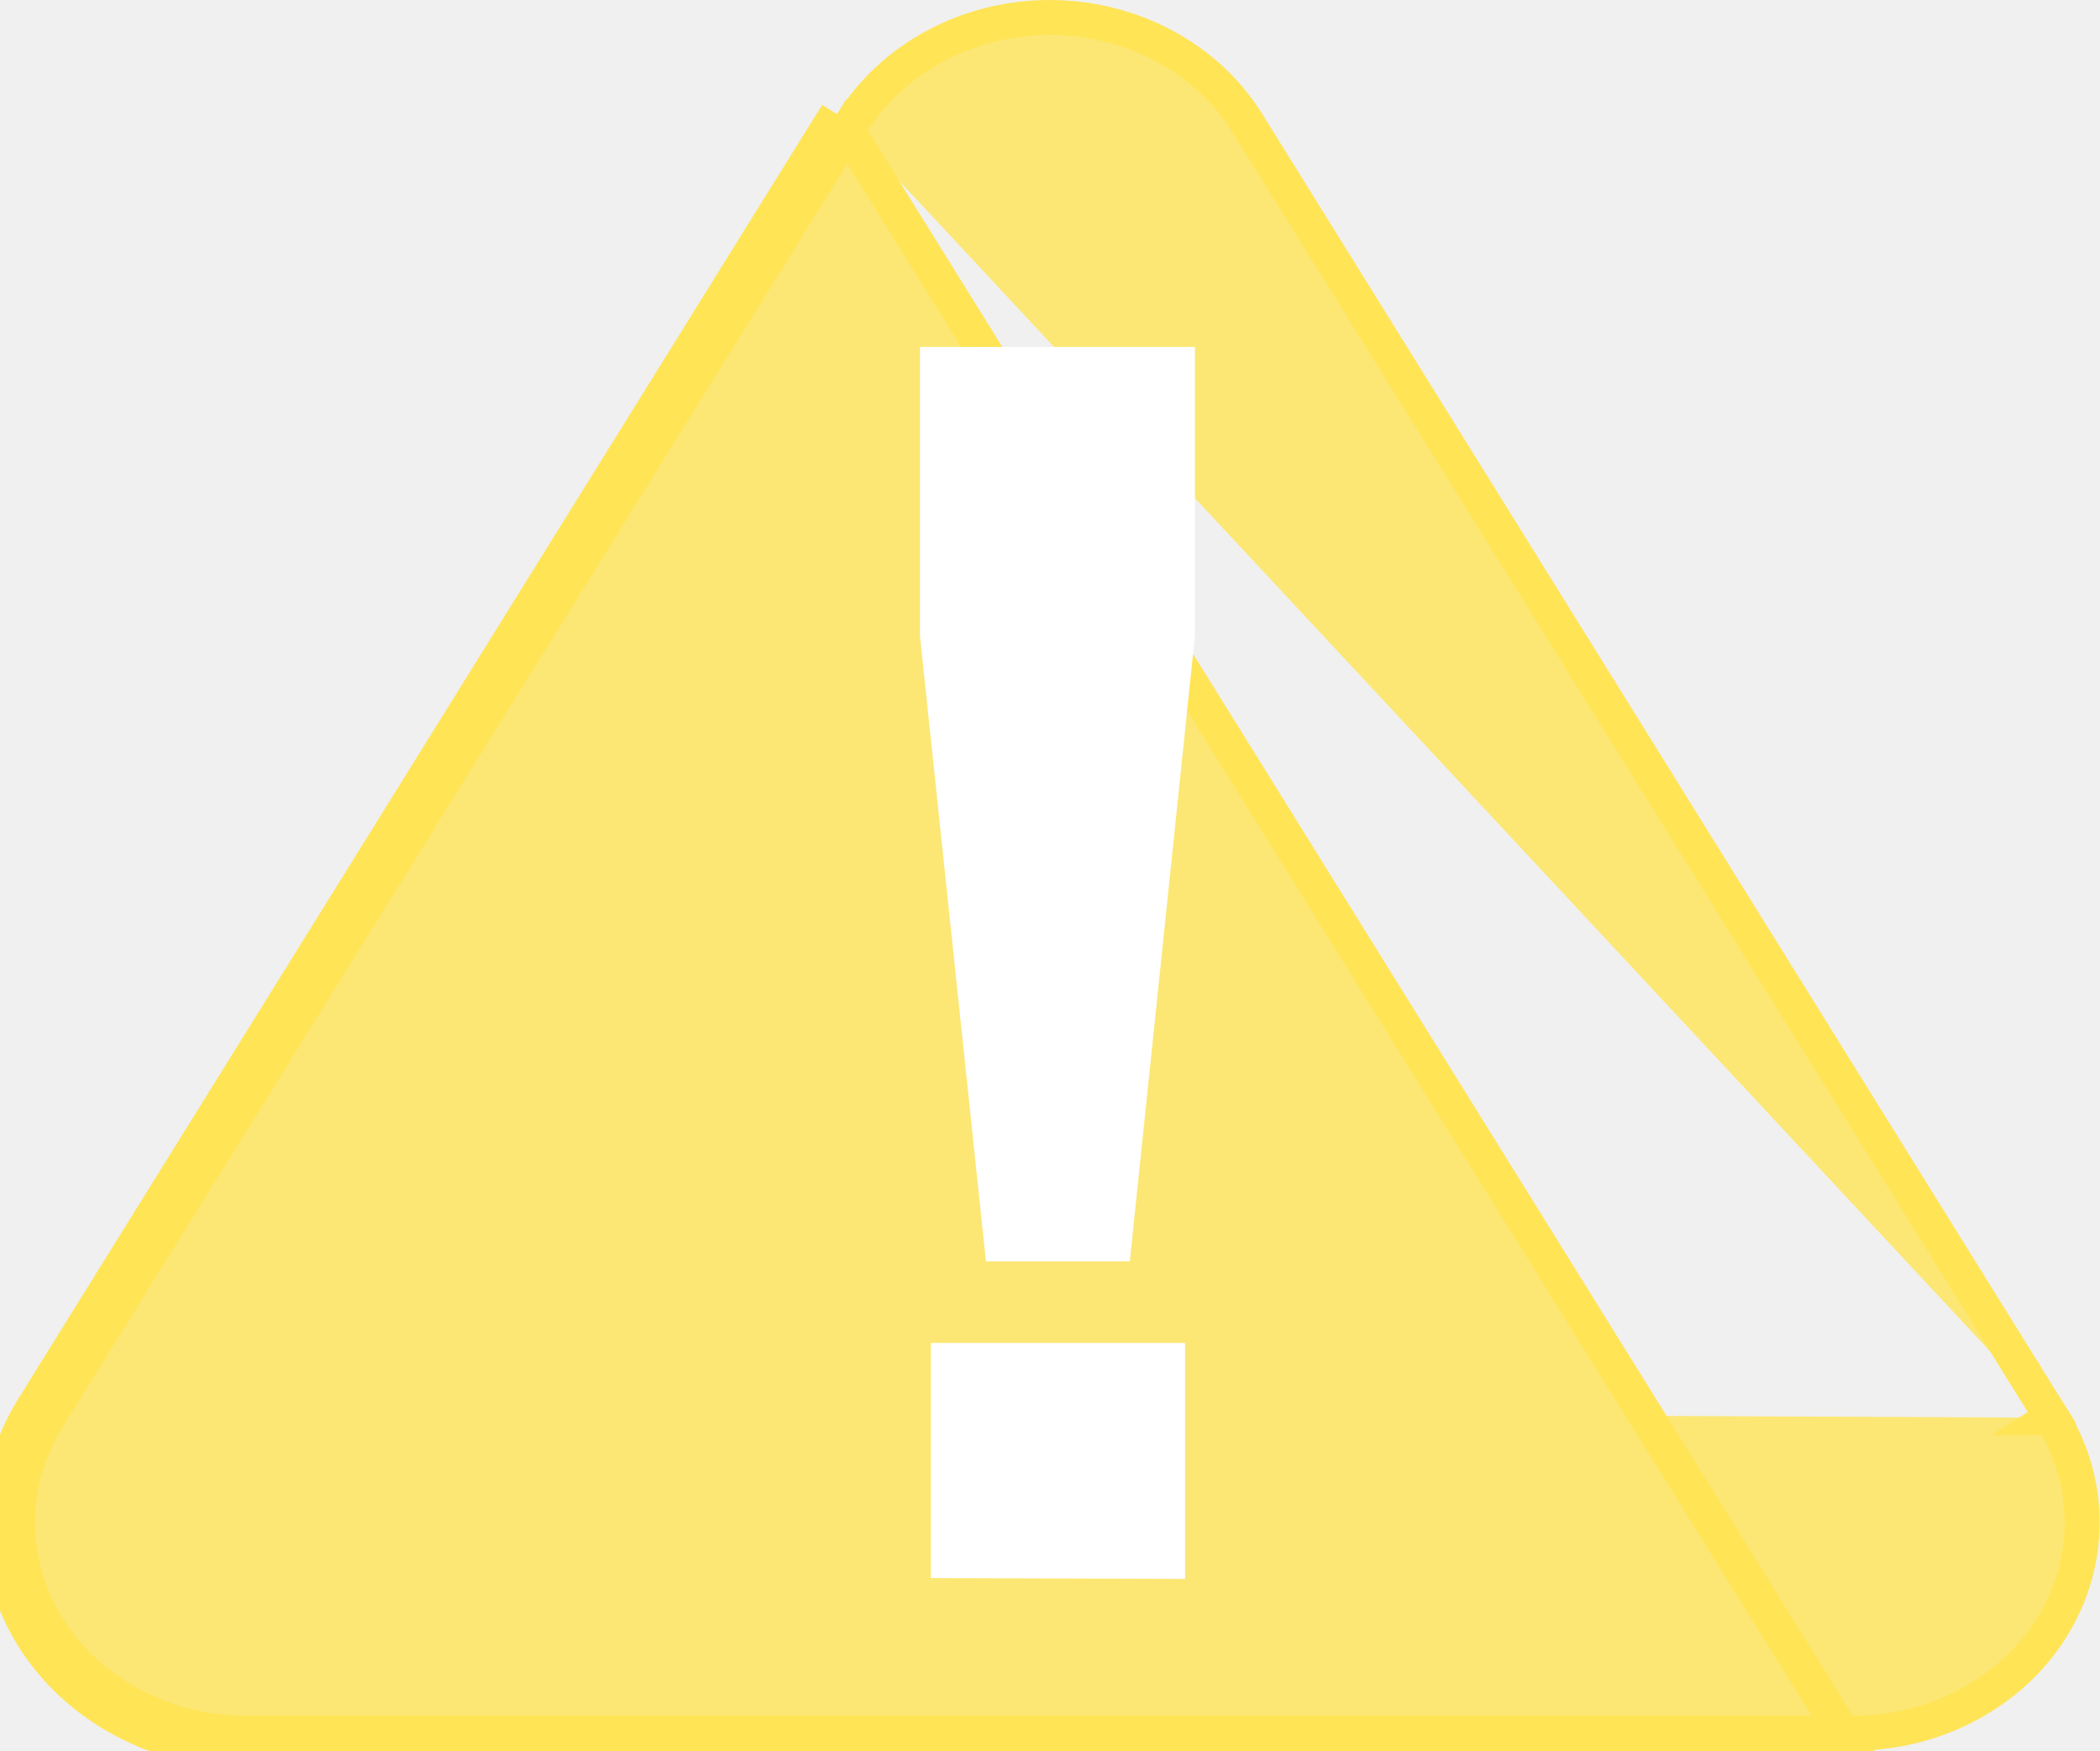
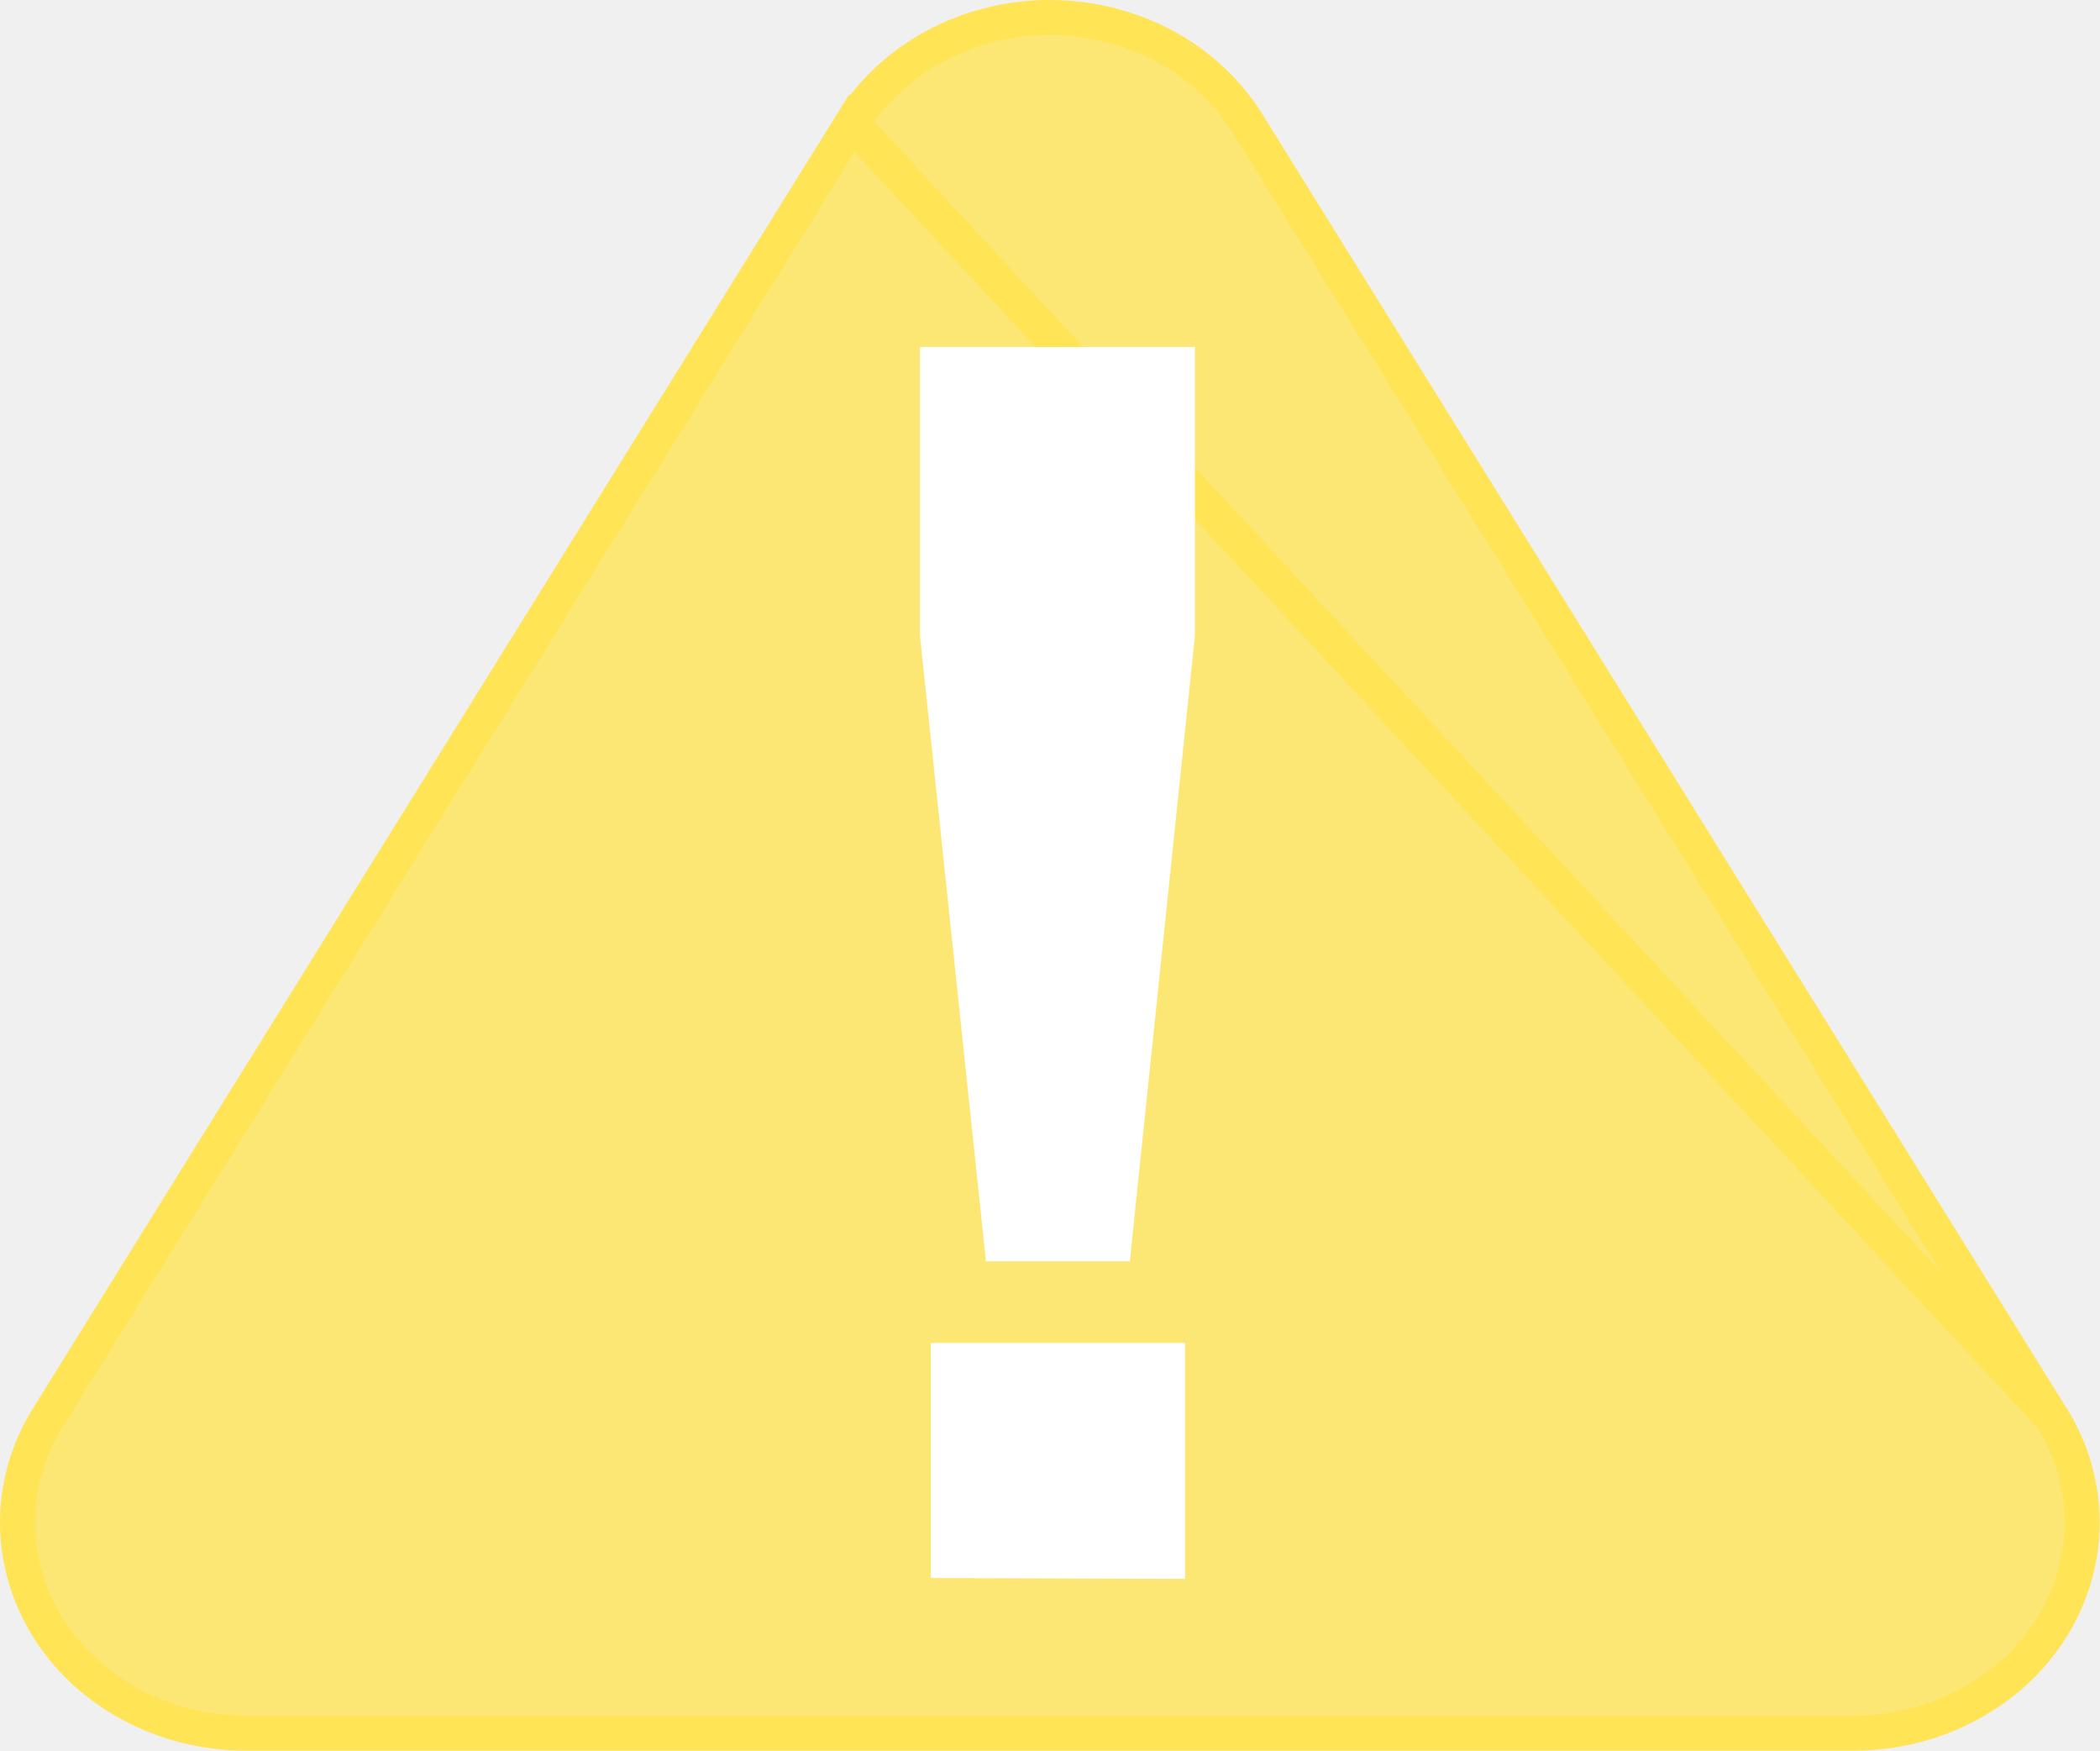
- <svg xmlns="http://www.w3.org/2000/svg" width="12" height="10" viewBox="0 0 12 10" fill="none">
-   <path d="M0.188 8.046C0.065 8.244 -0 8.469 0 8.698C0 8.927 0.065 9.152 0.188 9.35C0.312 9.548 0.489 9.712 0.703 9.826C0.916 9.941 1.158 10.001 1.404 10.001H10.594L4.783 0.652M0.188 8.046L0.273 8.099C0.159 8.282 0.1 8.488 0.1 8.698C0.1 8.908 0.16 9.114 0.273 9.297C0.387 9.48 0.551 9.632 0.75 9.738C0.948 9.845 1.174 9.901 1.404 9.901H1.404H10.594H10.594C10.824 9.901 11.05 9.845 11.248 9.738C11.447 9.632 11.611 9.48 11.725 9.297C11.838 9.114 11.898 8.908 11.898 8.698C11.898 8.488 11.839 8.282 11.725 8.099M0.188 8.046L0.273 8.099L4.868 0.704L4.783 0.652M0.188 8.046L4.783 0.652M11.725 8.099L11.726 8.099L11.81 8.046L11.725 8.099ZM11.725 8.099L7.128 0.704L7.128 0.704C7.015 0.522 6.851 0.369 6.653 0.263C6.454 0.156 6.228 0.1 5.998 0.1C5.768 0.1 5.543 0.156 5.344 0.263C5.146 0.369 4.982 0.522 4.868 0.704L4.783 0.652" fill="#FFE456" fill-opacity="0.8" stroke="#FFE456" stroke-width="0.2" />
+ <svg xmlns="http://www.w3.org/2000/svg" viewBox="0 0 12 10" fill="none">
+   <path d="M0.273 8.099L4.868 0.704L11.726 8.099C11.839 8.282 11.898 8.488 11.898 8.698C11.898 8.908 11.838 9.114 11.725 9.297C11.611 9.48 11.447 9.632 11.248 9.738C11.05 9.845 10.824 9.901 10.594 9.901H10.594H1.404H1.404C1.174 9.901 0.948 9.845 0.75 9.738C0.551 9.632 0.387 9.48 0.273 9.297C0.16 9.114 0.1 8.908 0.1 8.698C0.1 8.488 0.159 8.282 0.273 8.099C0.273 8.099 0.273 8.099 0.273 8.099ZM7.128 0.704L11.725 8.099L4.868 0.704C4.982 0.522 5.146 0.369 5.344 0.263C5.543 0.156 5.768 0.1 5.998 0.1C6.228 0.1 6.454 0.156 6.653 0.263C6.851 0.369 7.015 0.522 7.128 0.704L7.128 0.704Z" fill="#FFE456" fill-opacity="0.8" stroke="#FFE456" stroke-width="0.2" />
  <path d="M5.634 7.206L5.257 3.633V1.982H6.828V3.633L6.456 7.206H5.634ZM5.319 9.015V7.672H6.772V9.02L5.319 9.015Z" fill="white" />
</svg>
